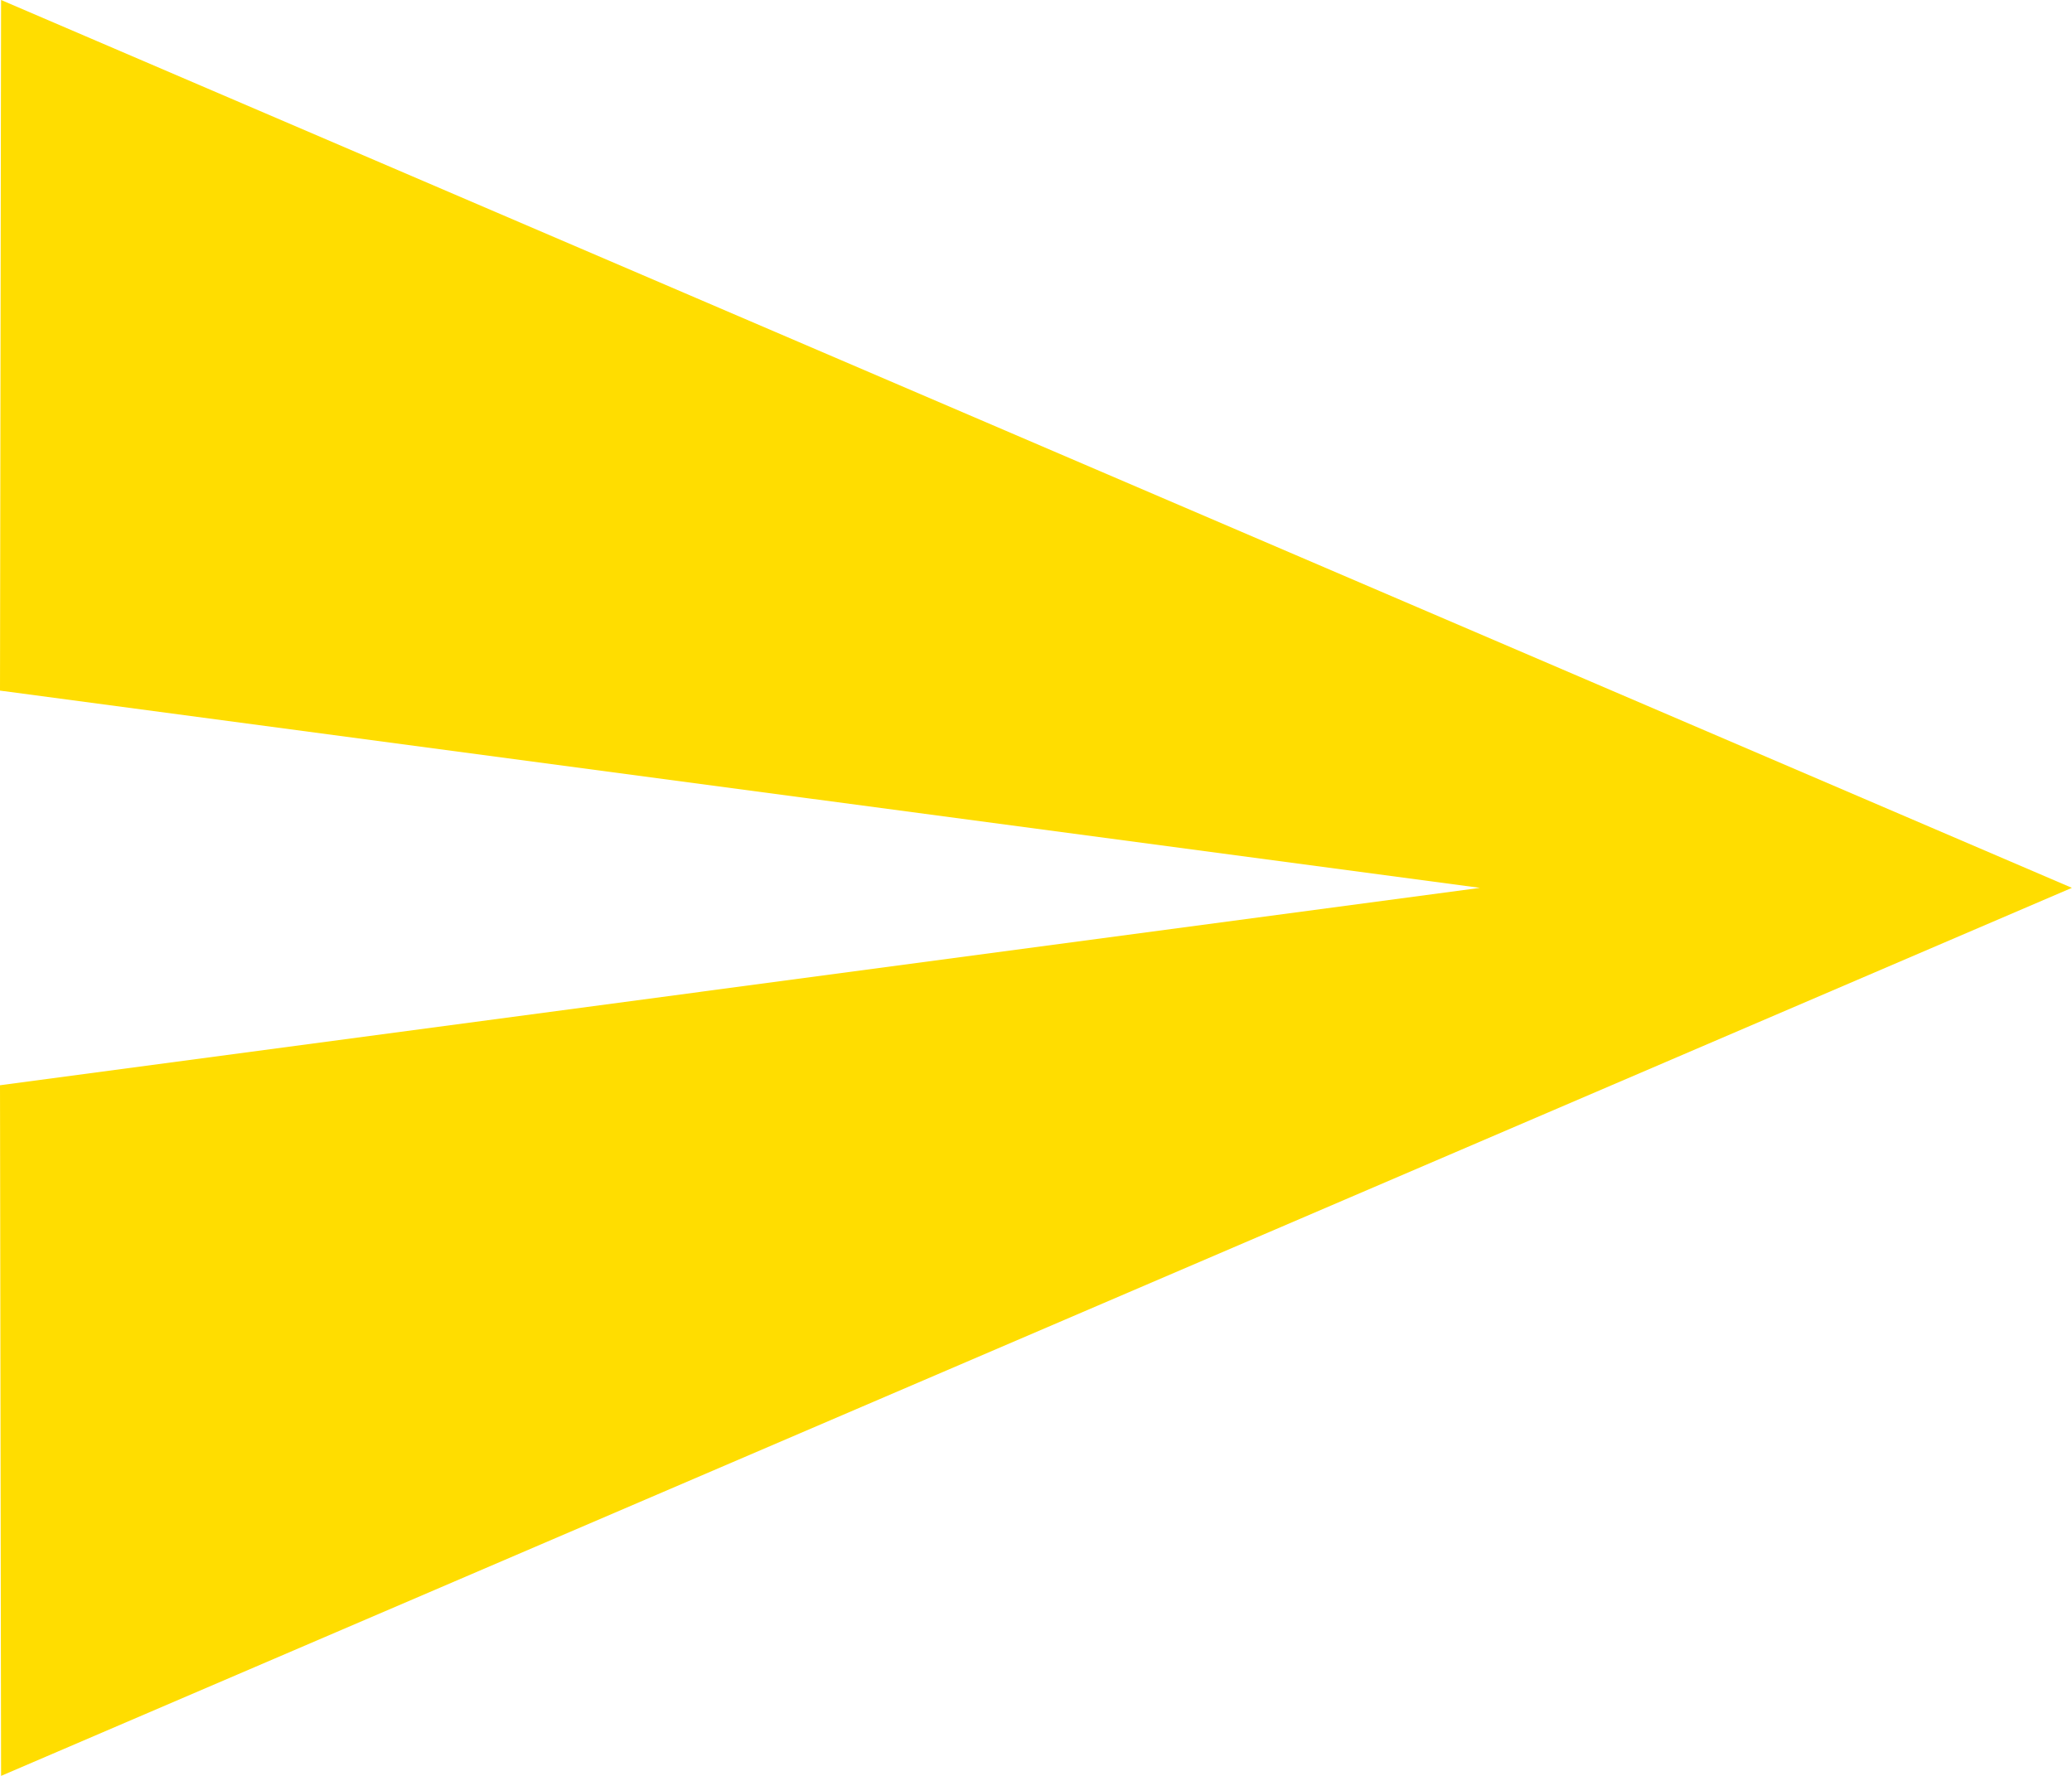
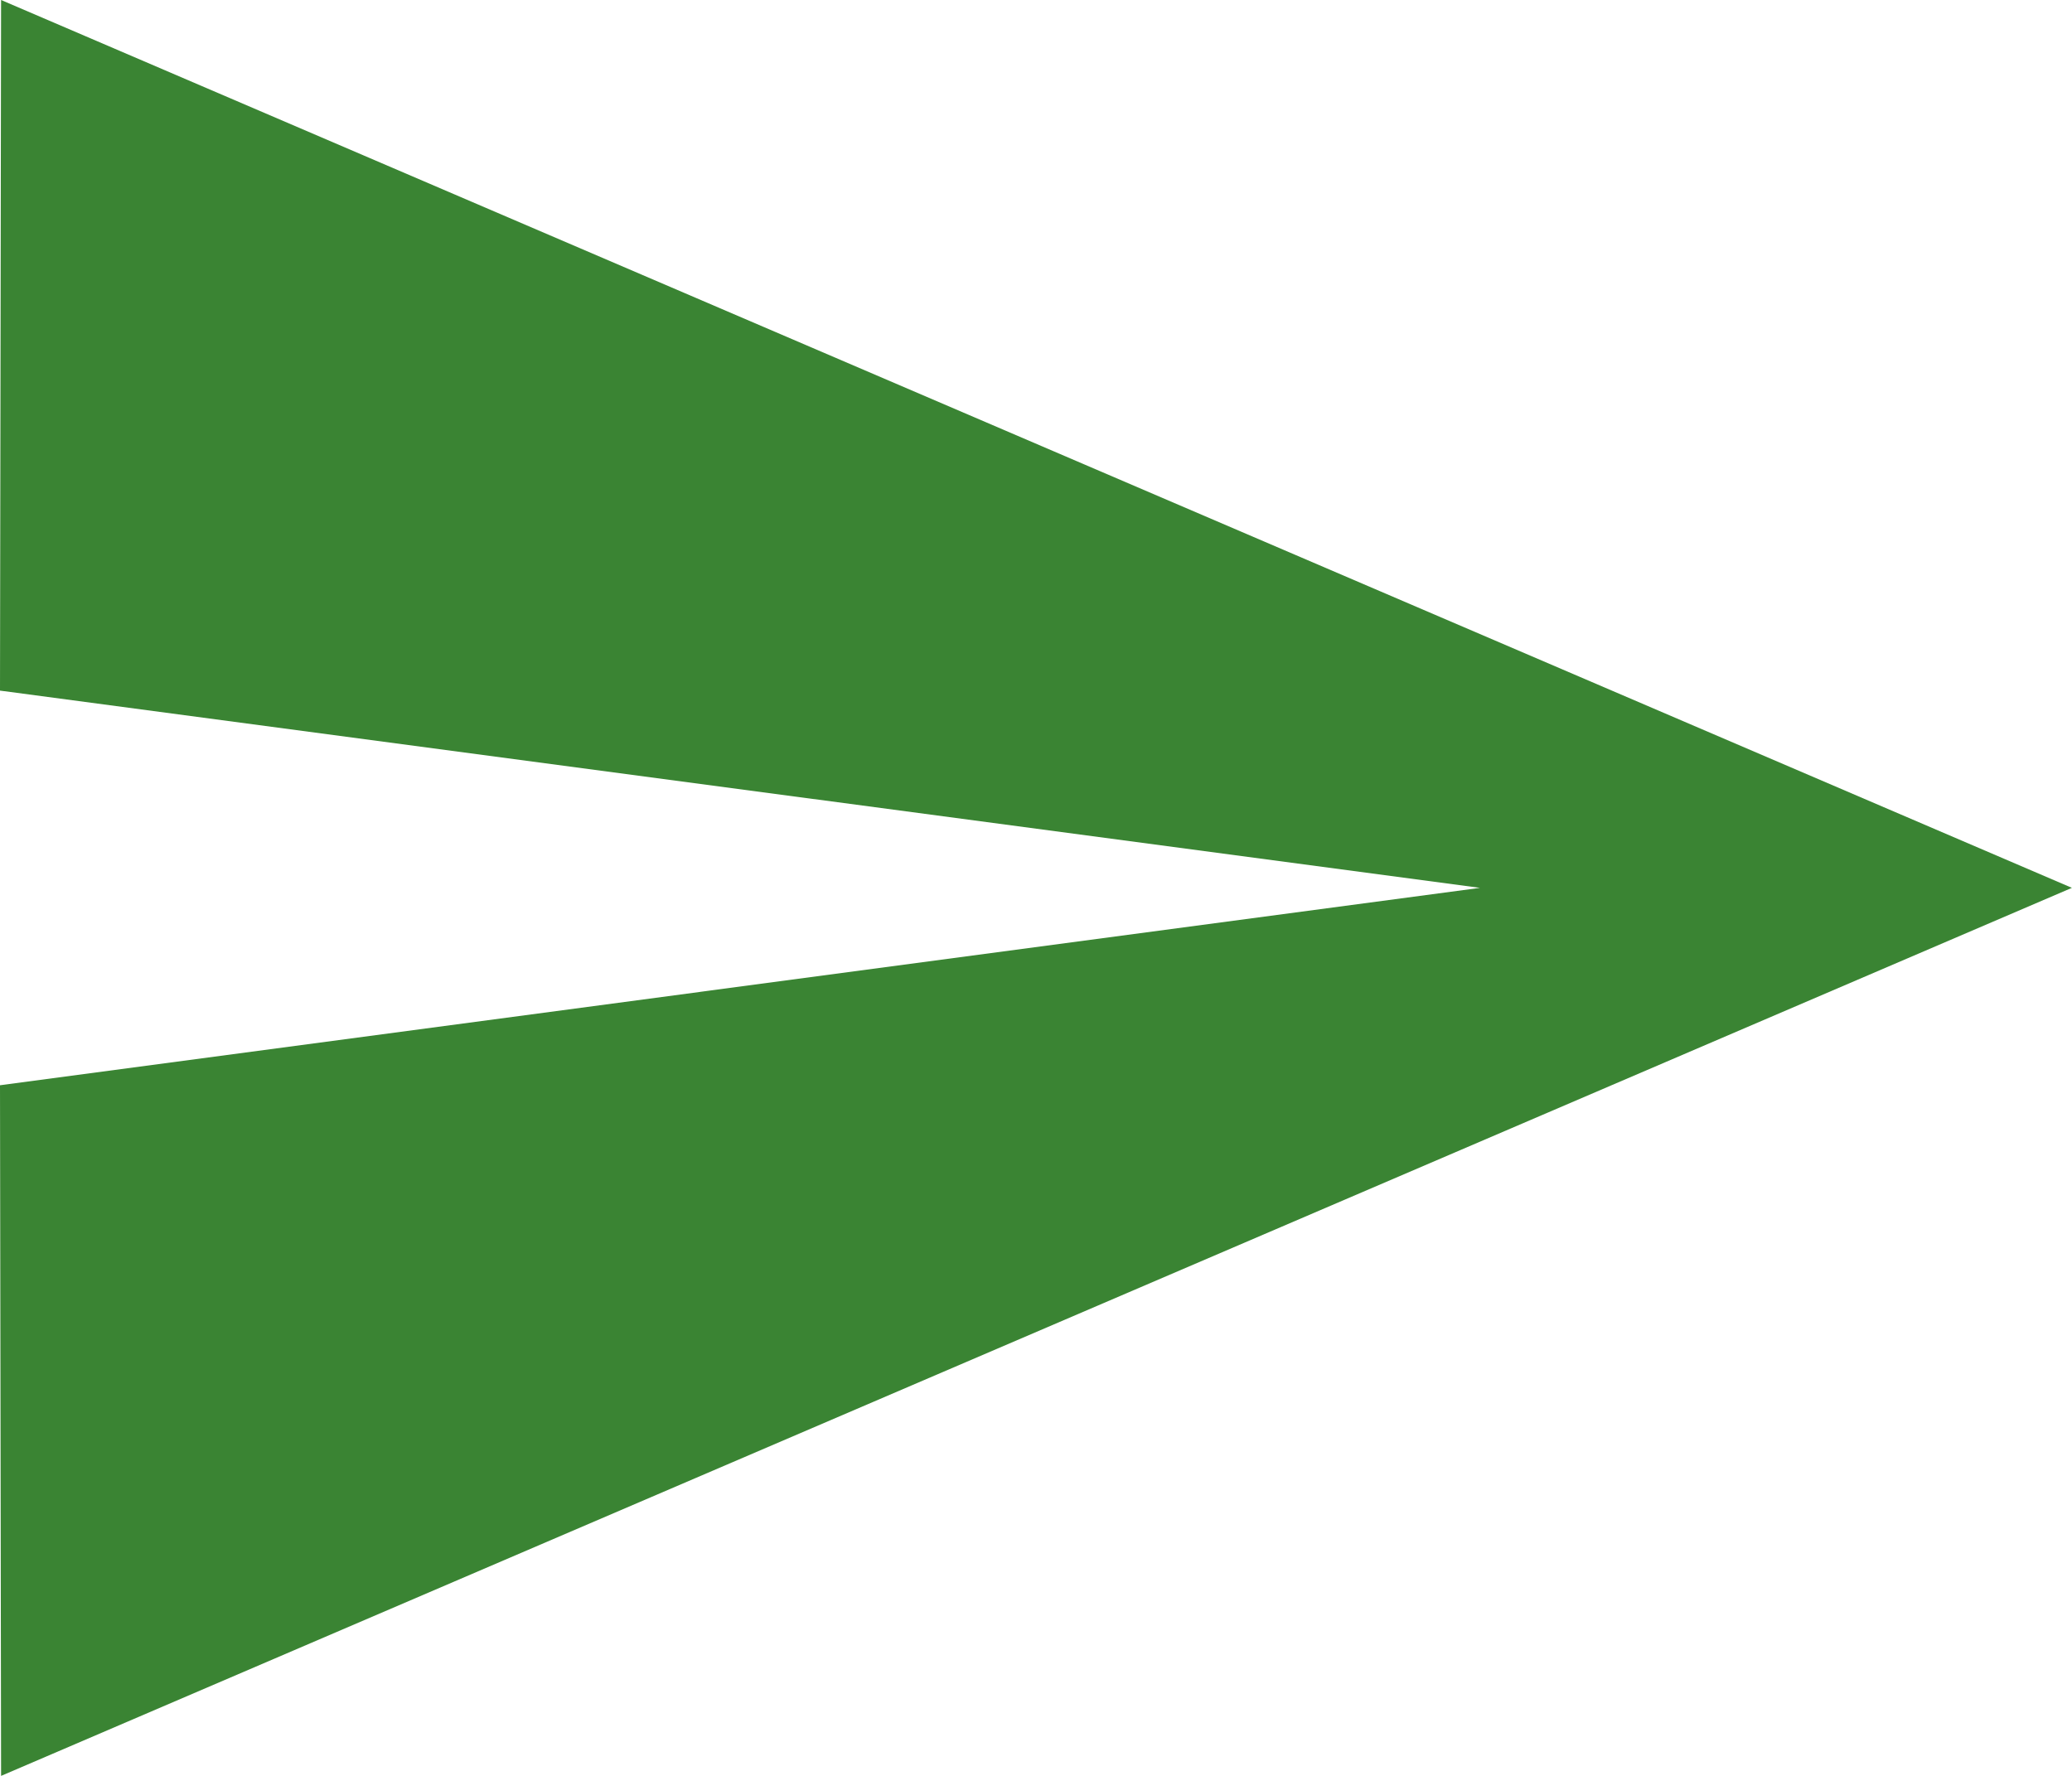
<svg xmlns="http://www.w3.org/2000/svg" width="21px" height="18px" viewBox="0 0 21 18" version="1.1">
  <g id="Sitio-Web-V3.0" stroke="none" stroke-width="1" fill="none" fill-rule="evenodd">
-     <g id="0.0-Home2-Copy" transform="translate(-1259, -2585)" fill="#FFDD00">
+     <g id="0.0-Home2-Copy" transform="translate(-1259, -2585)" fill="#3a8433">
      <g id="Group-15" transform="translate(0, 2420)">
        <g id="Newsletter">
          <g id="Group-11-Copy" transform="translate(307, 67)">
            <g id="Group-16" transform="translate(752, 83)">
              <polygon id="Fill-5" points="200 22 215 23.999 200 26 200.011 33 220.999 23.999 200.011 15" />
            </g>
          </g>
        </g>
      </g>
    </g>
  </g>
</svg>
